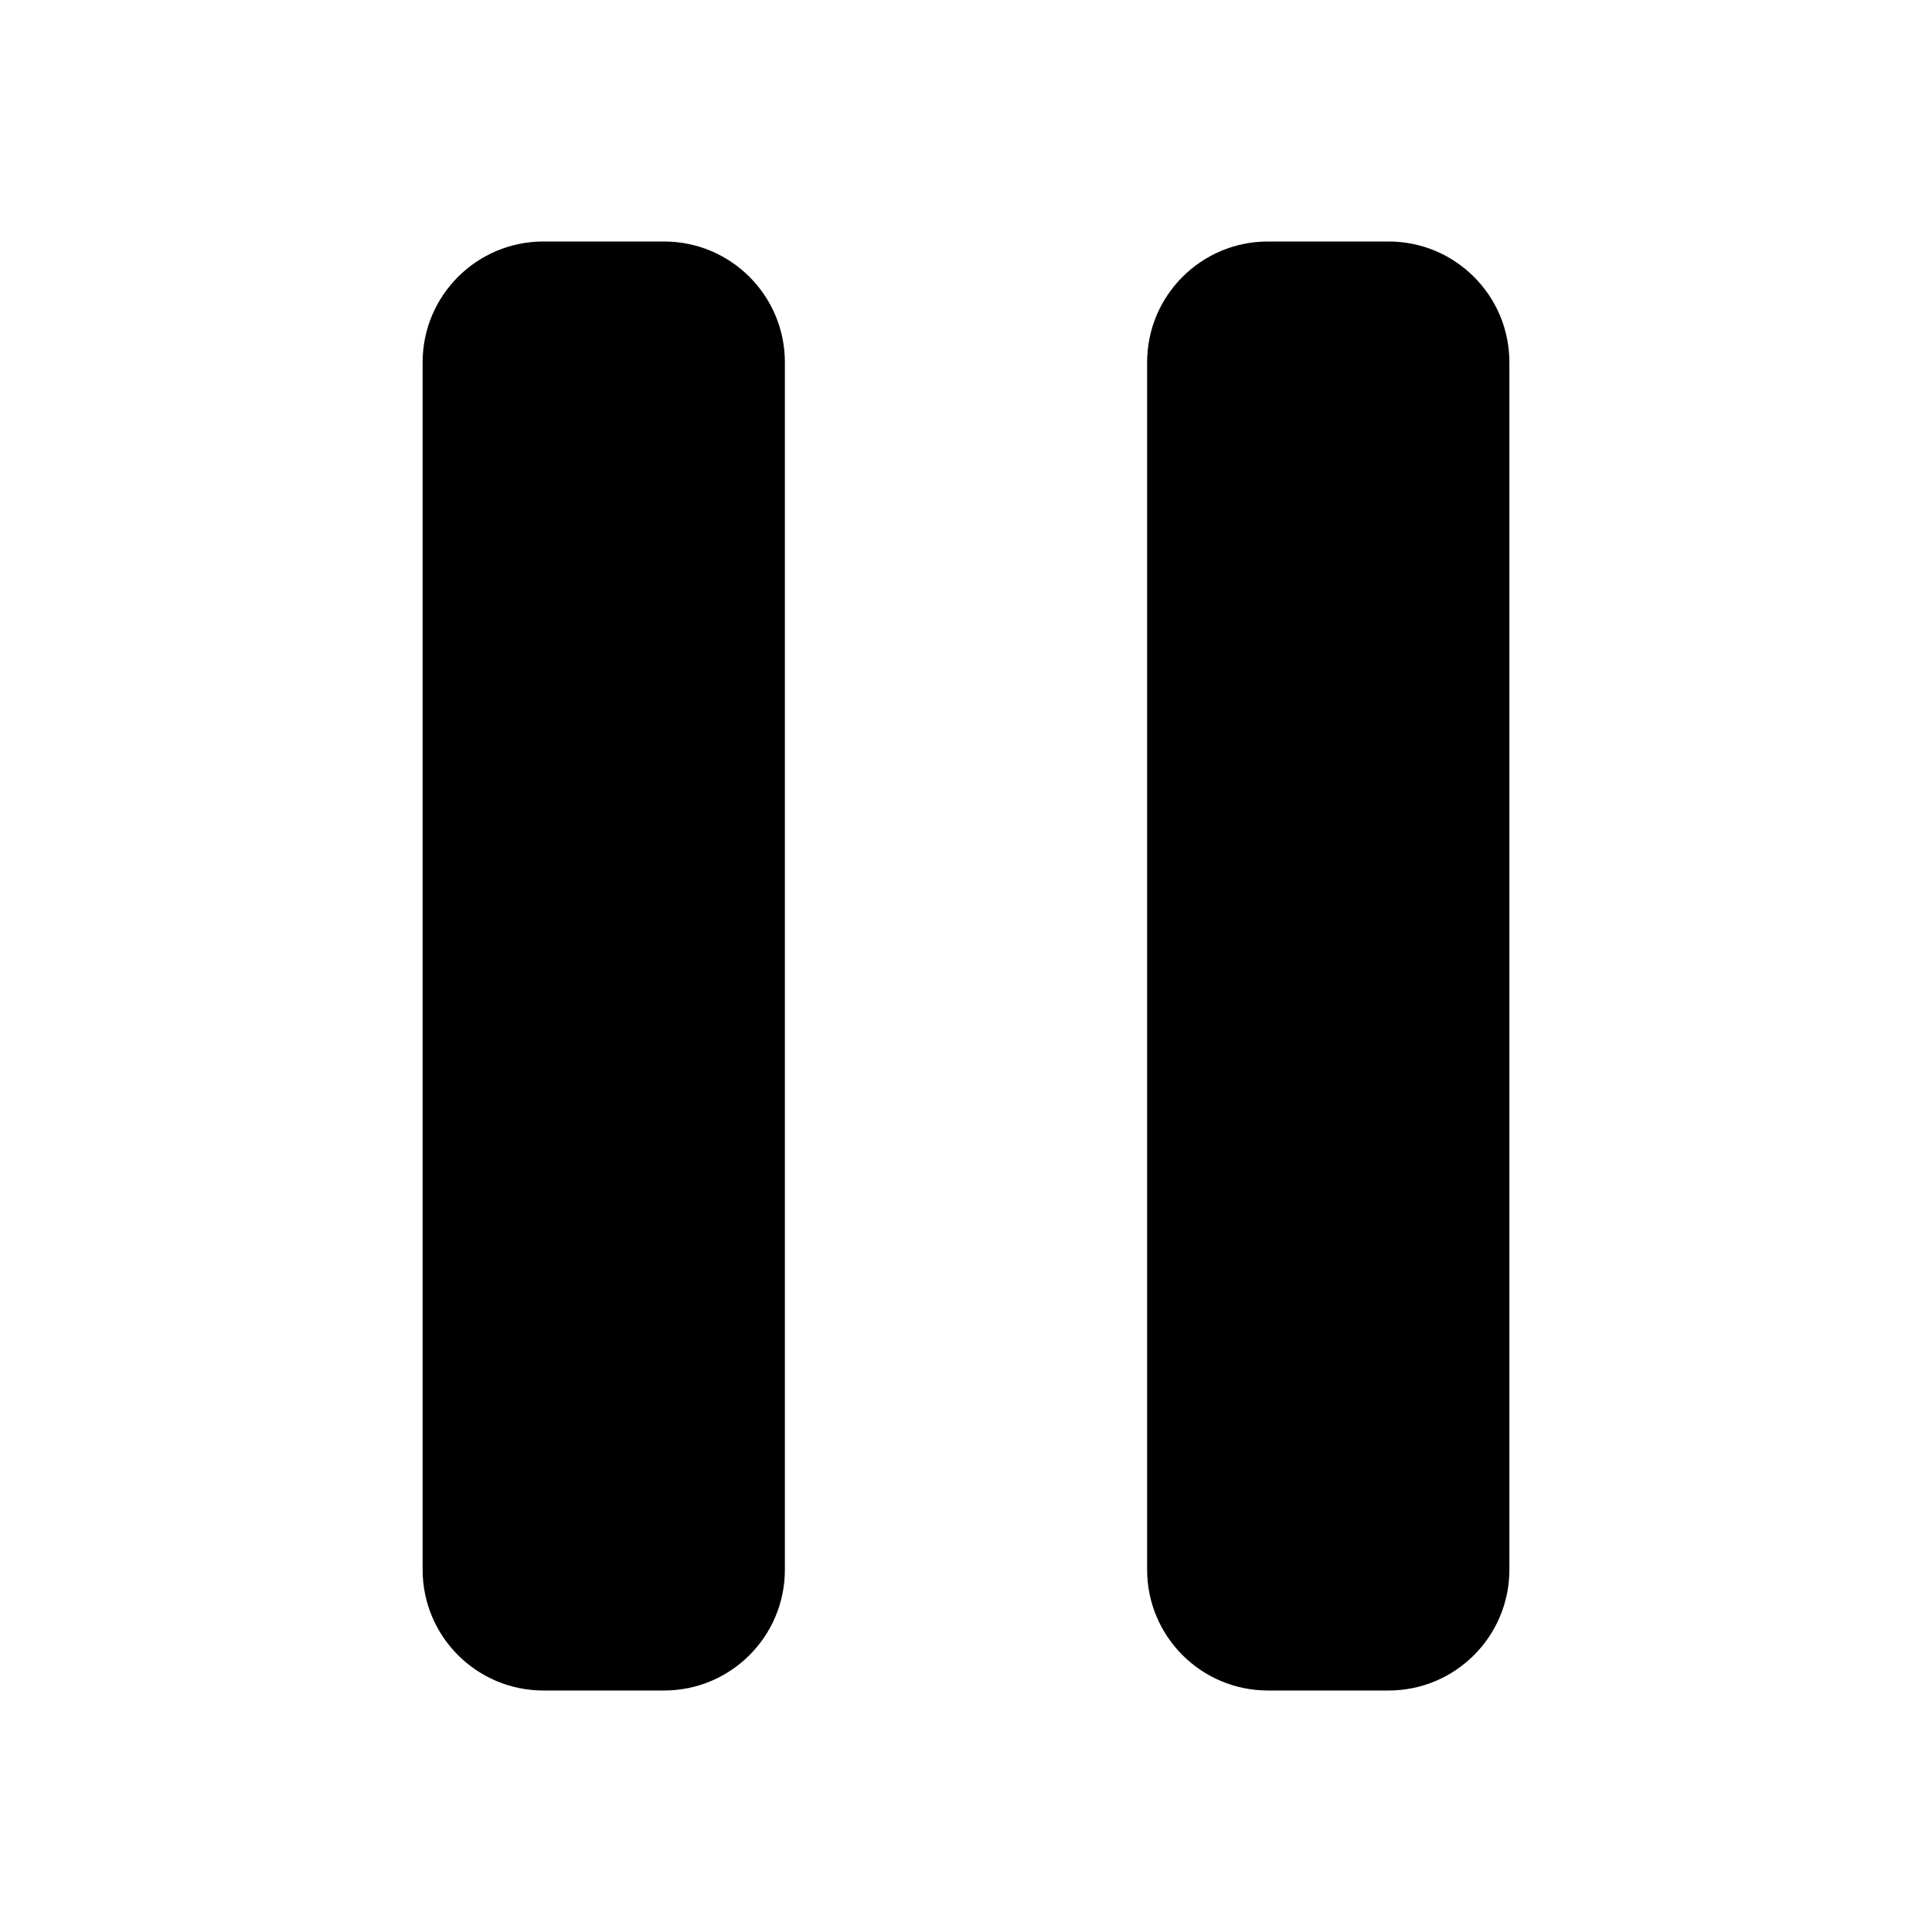
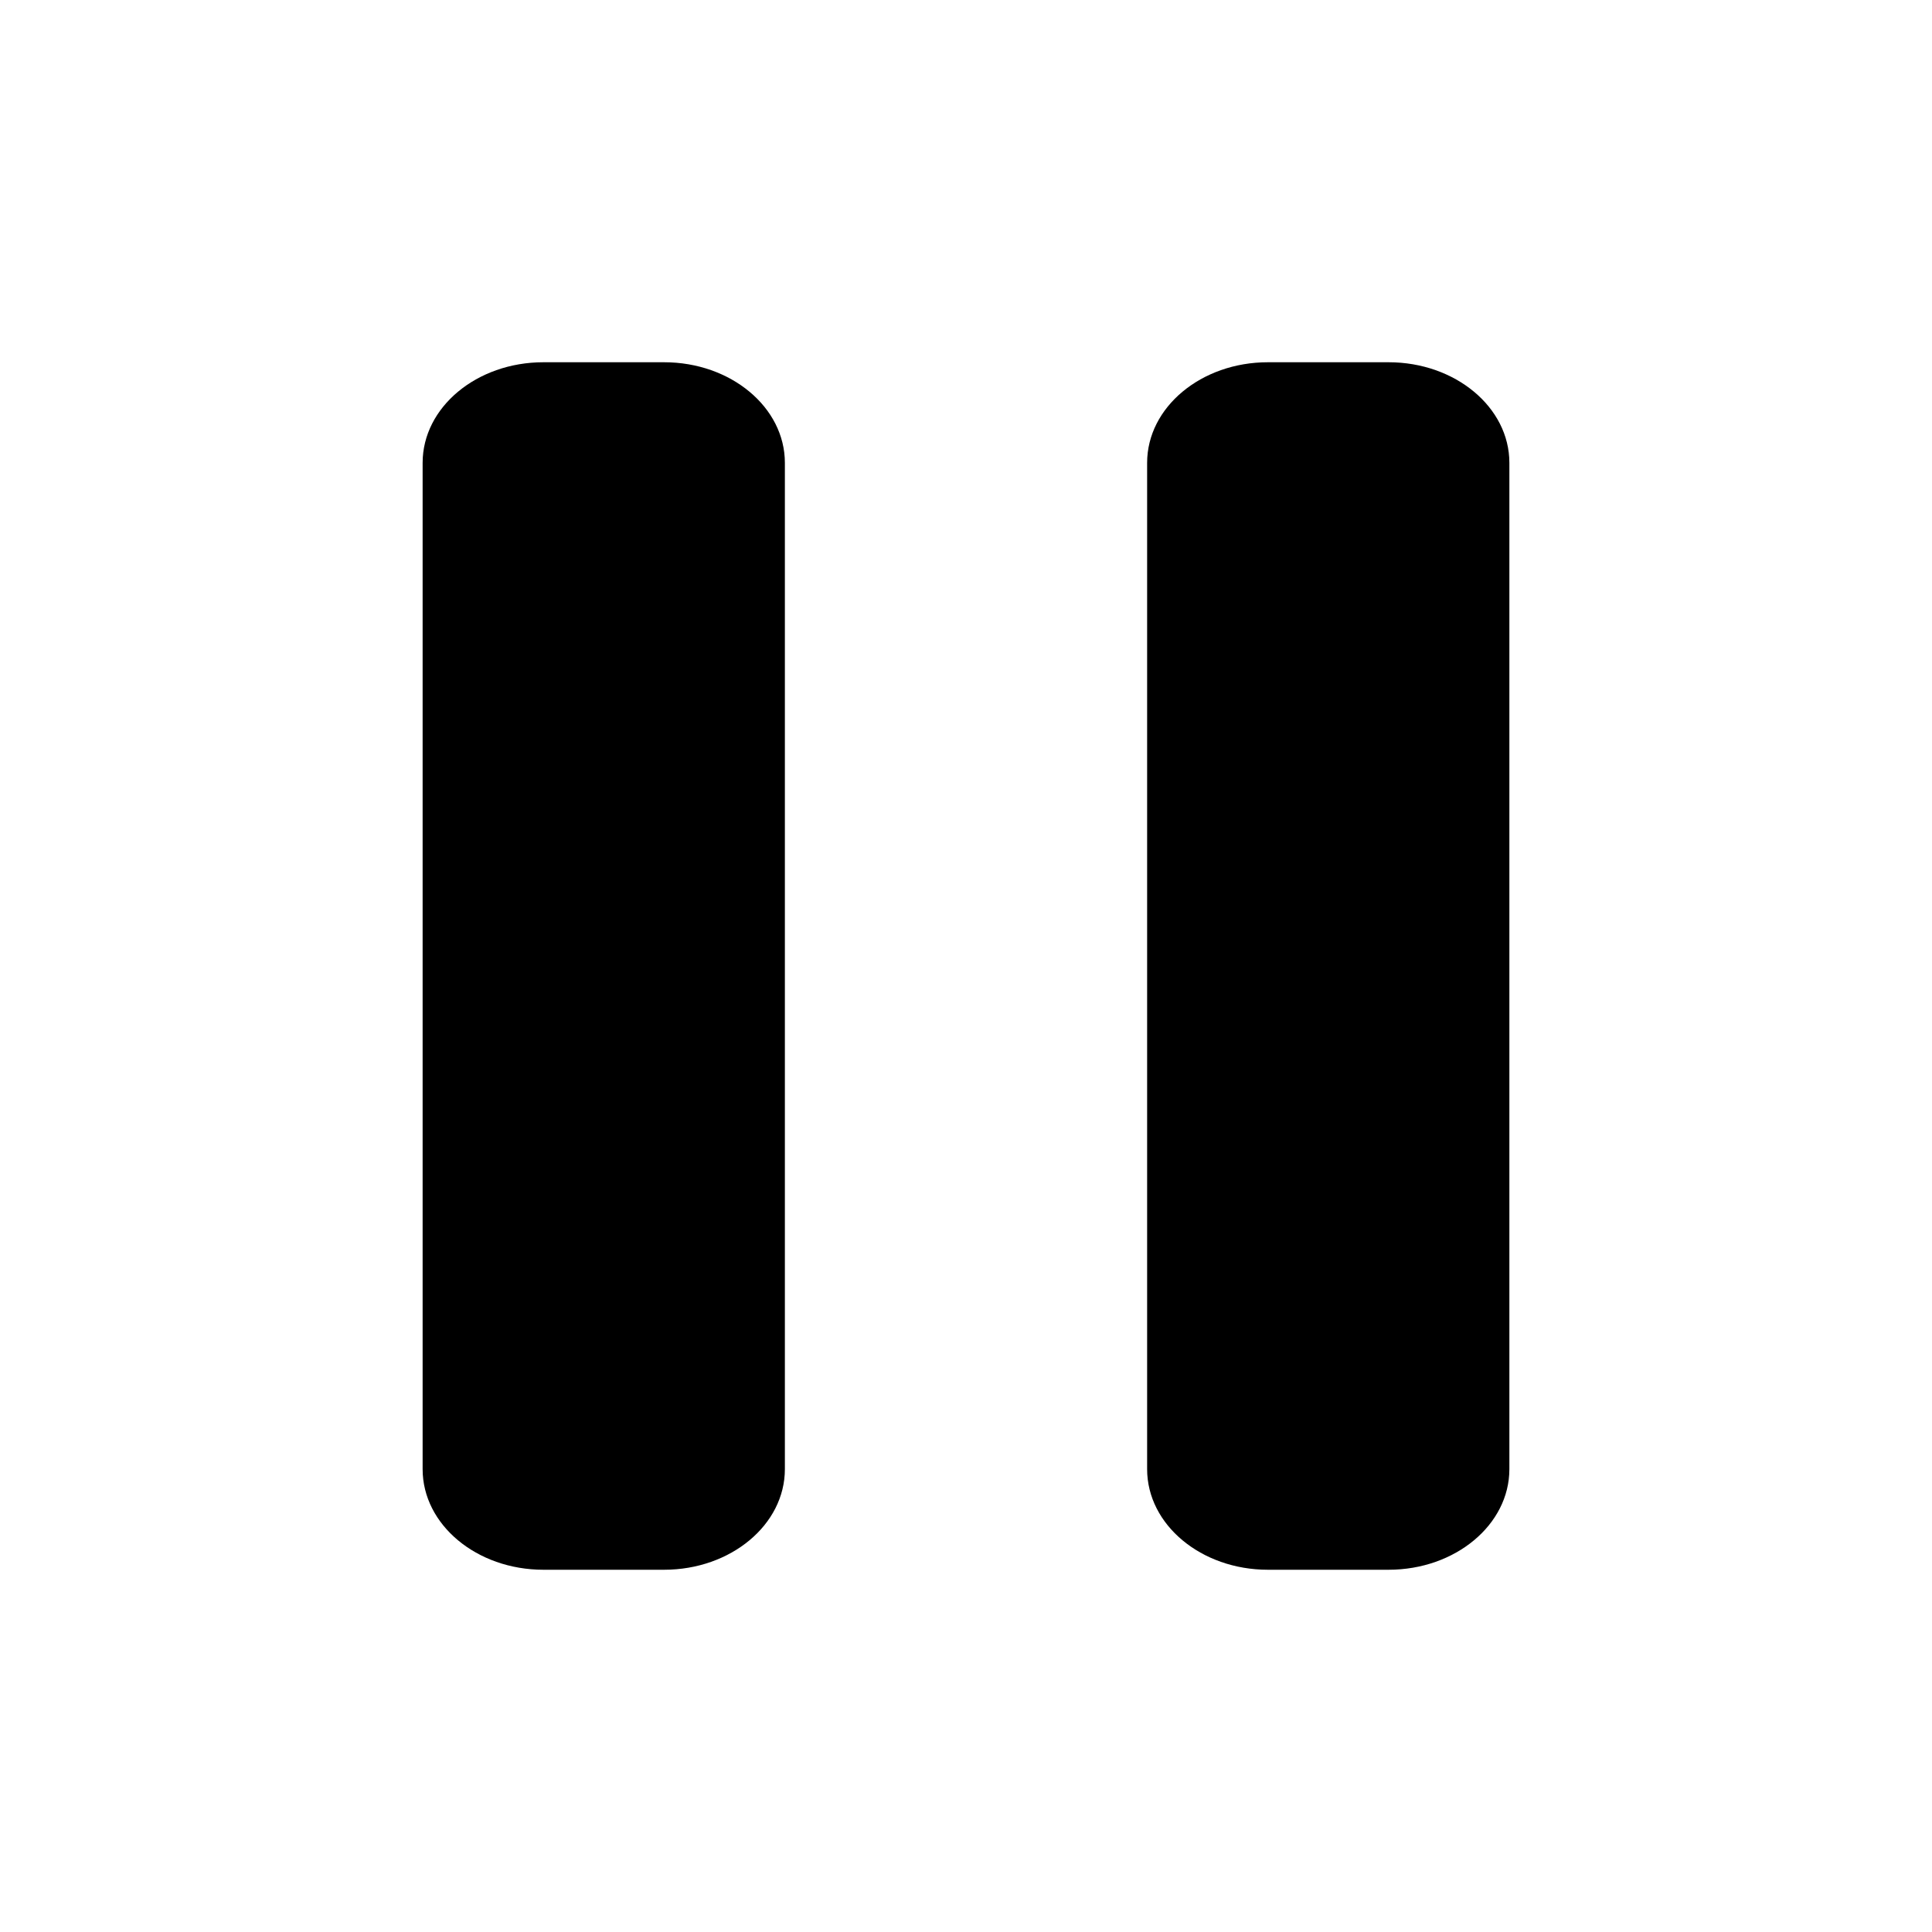
<svg xmlns="http://www.w3.org/2000/svg" width="16" height="16" viewBox="0 0 16 16" fill="none">
-   <path d="M4.5 2C3.948 2 3.5 2.448 3.5 3V13C3.5 13.552 3.948 14 4.5 14H5.5C6.052 14 6.5 13.552 6.5 13V3C6.5 2.448 6.052 2 5.5 2H4.5Z" fill="black" />
-   <path d="M10.5 2C9.948 2 9.5 2.448 9.5 3V13C9.5 13.552 9.948 14 10.5 14H11.5C12.052 14 12.5 13.552 12.5 13V3C12.5 2.448 12.052 2 11.5 2H10.5Z" fill="black" />
+   <path d="M3.5 3.833C3.5 3.373 3.948 3 4.5 3H5.5C6.052 3 6.5 3.373 6.5 3.833V12.167C6.5 12.627 6.052 13 5.5 13H4.5C3.948 13 3.5 12.627 3.5 12.167V3.833Z" fill="#000" />
+   <path d="M9.5 3.833C9.5 3.373 9.948 3 10.5 3H11.5C12.052 3 12.5 3.373 12.5 3.833V12.167C12.5 12.627 12.052 13 11.5 13H10.5C9.948 13 9.5 12.627 9.5 12.167V3.833Z" fill="#000" />
</svg>
